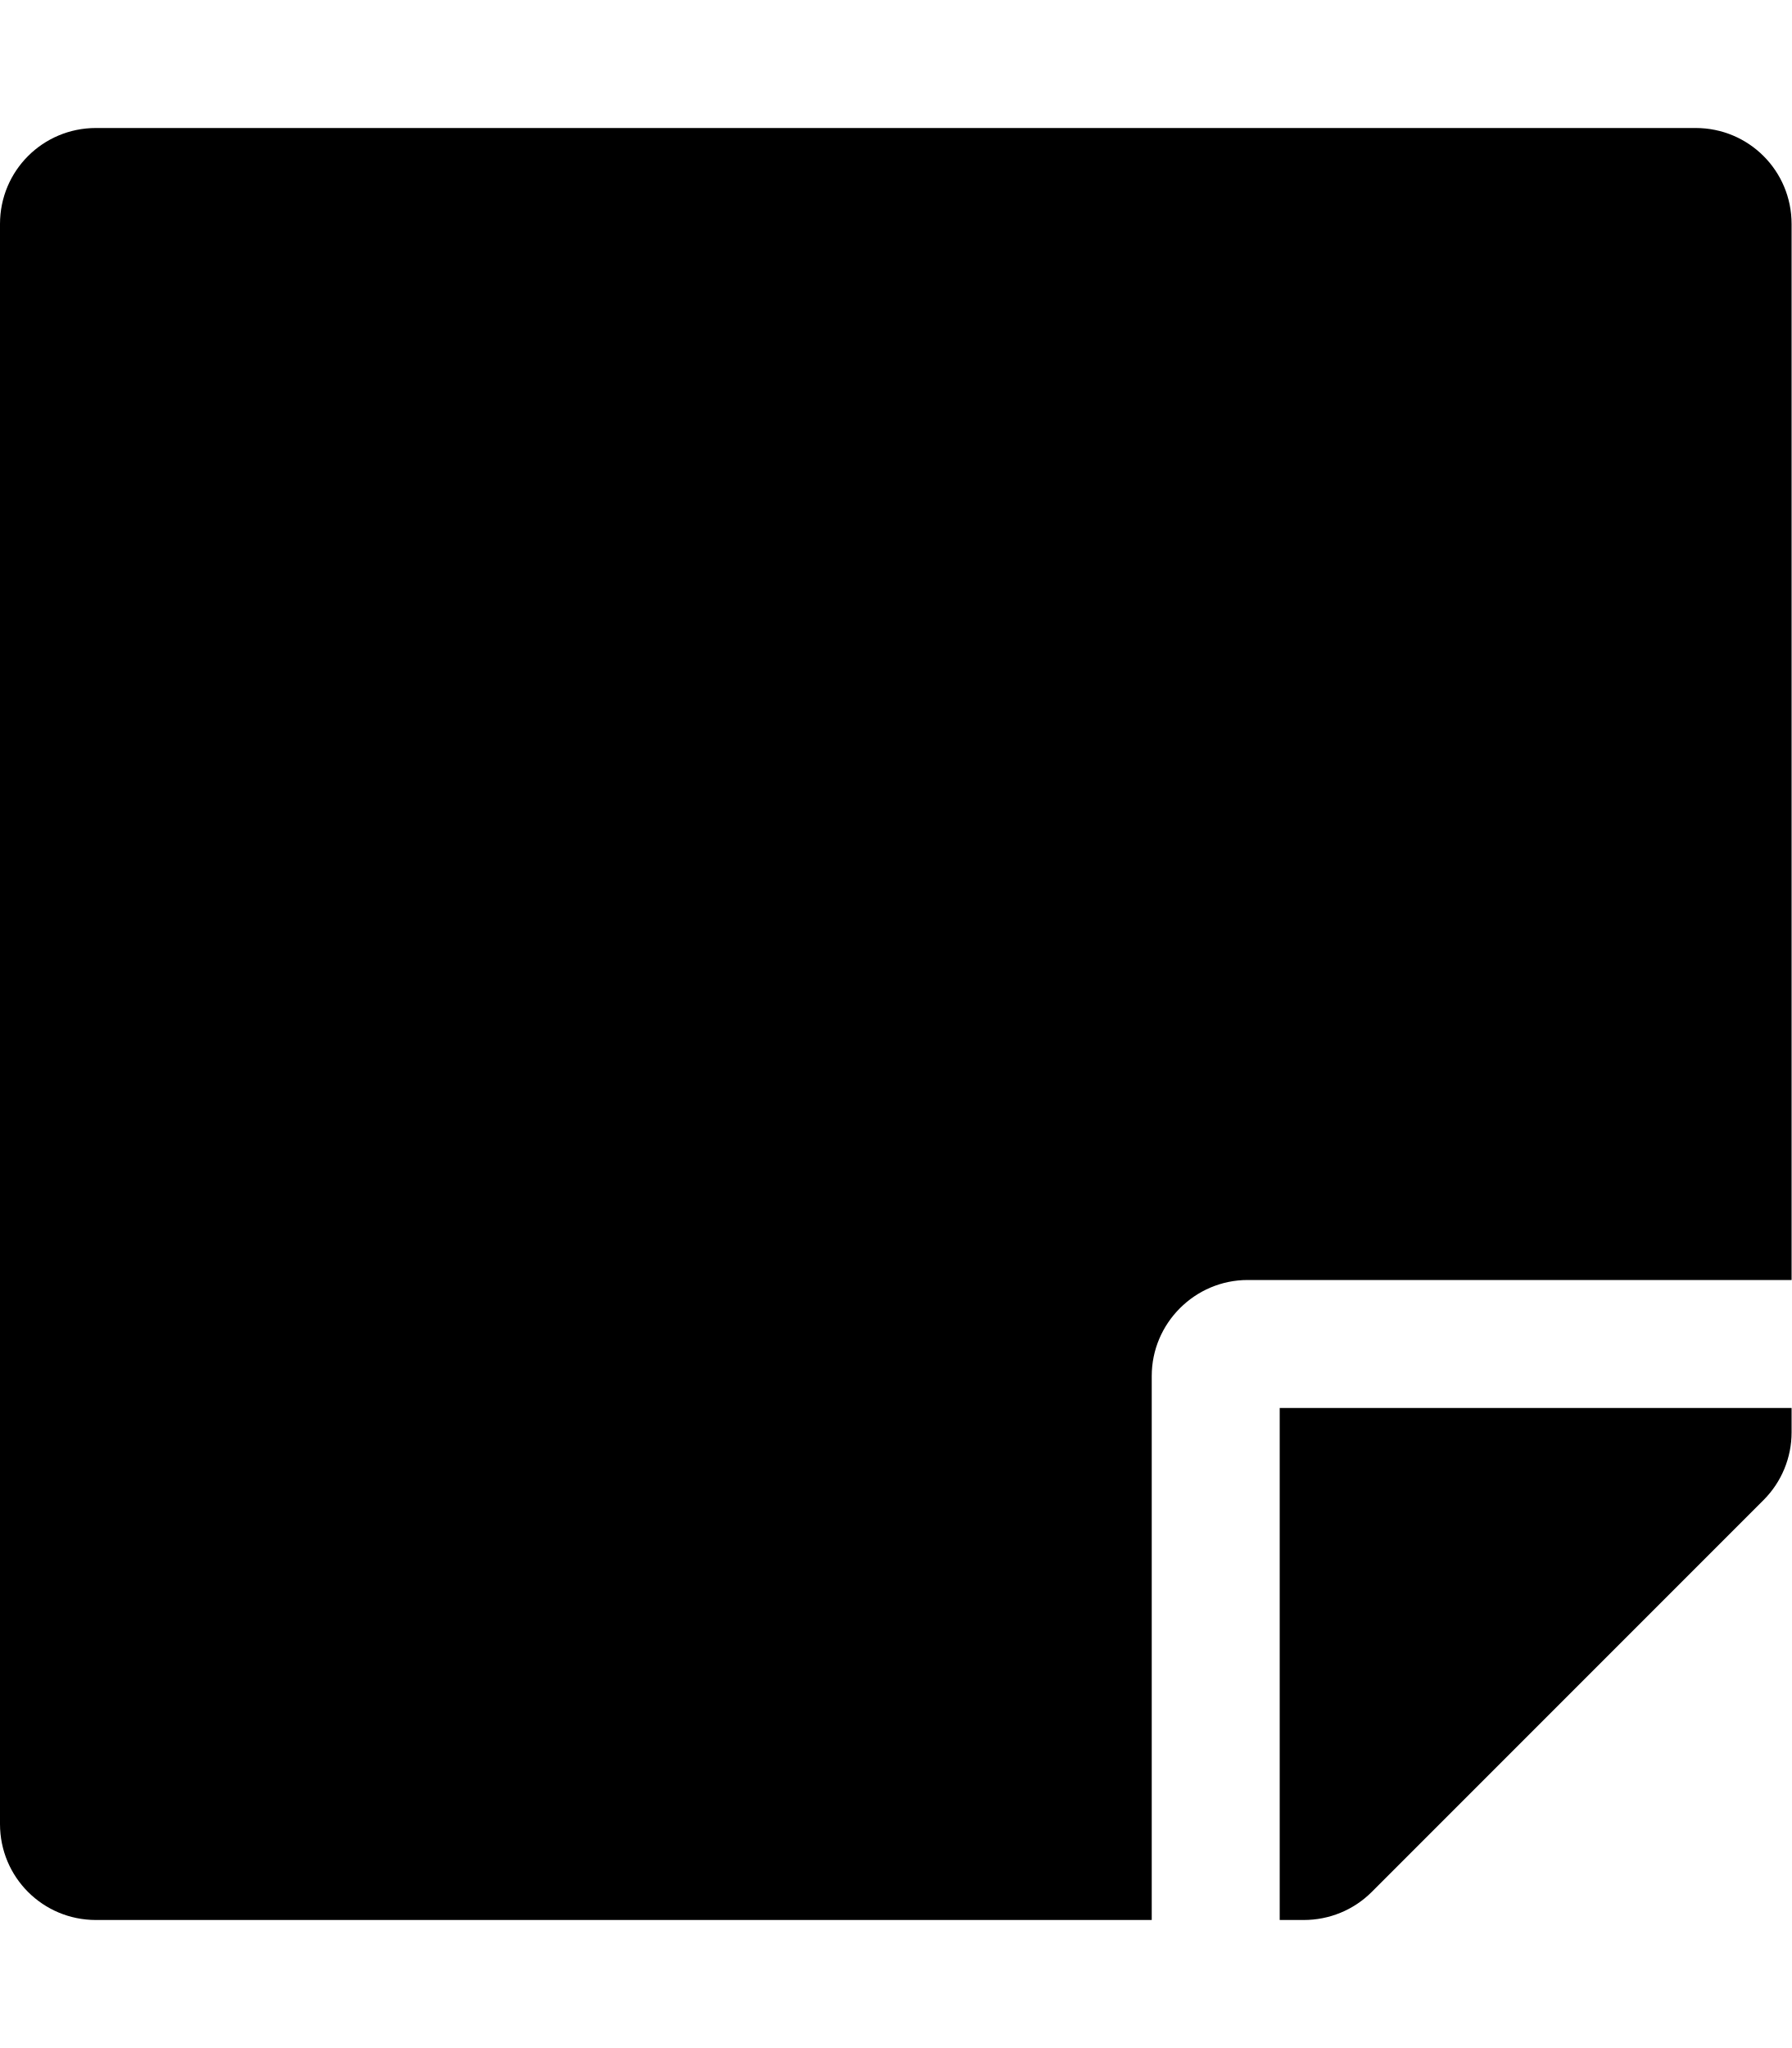
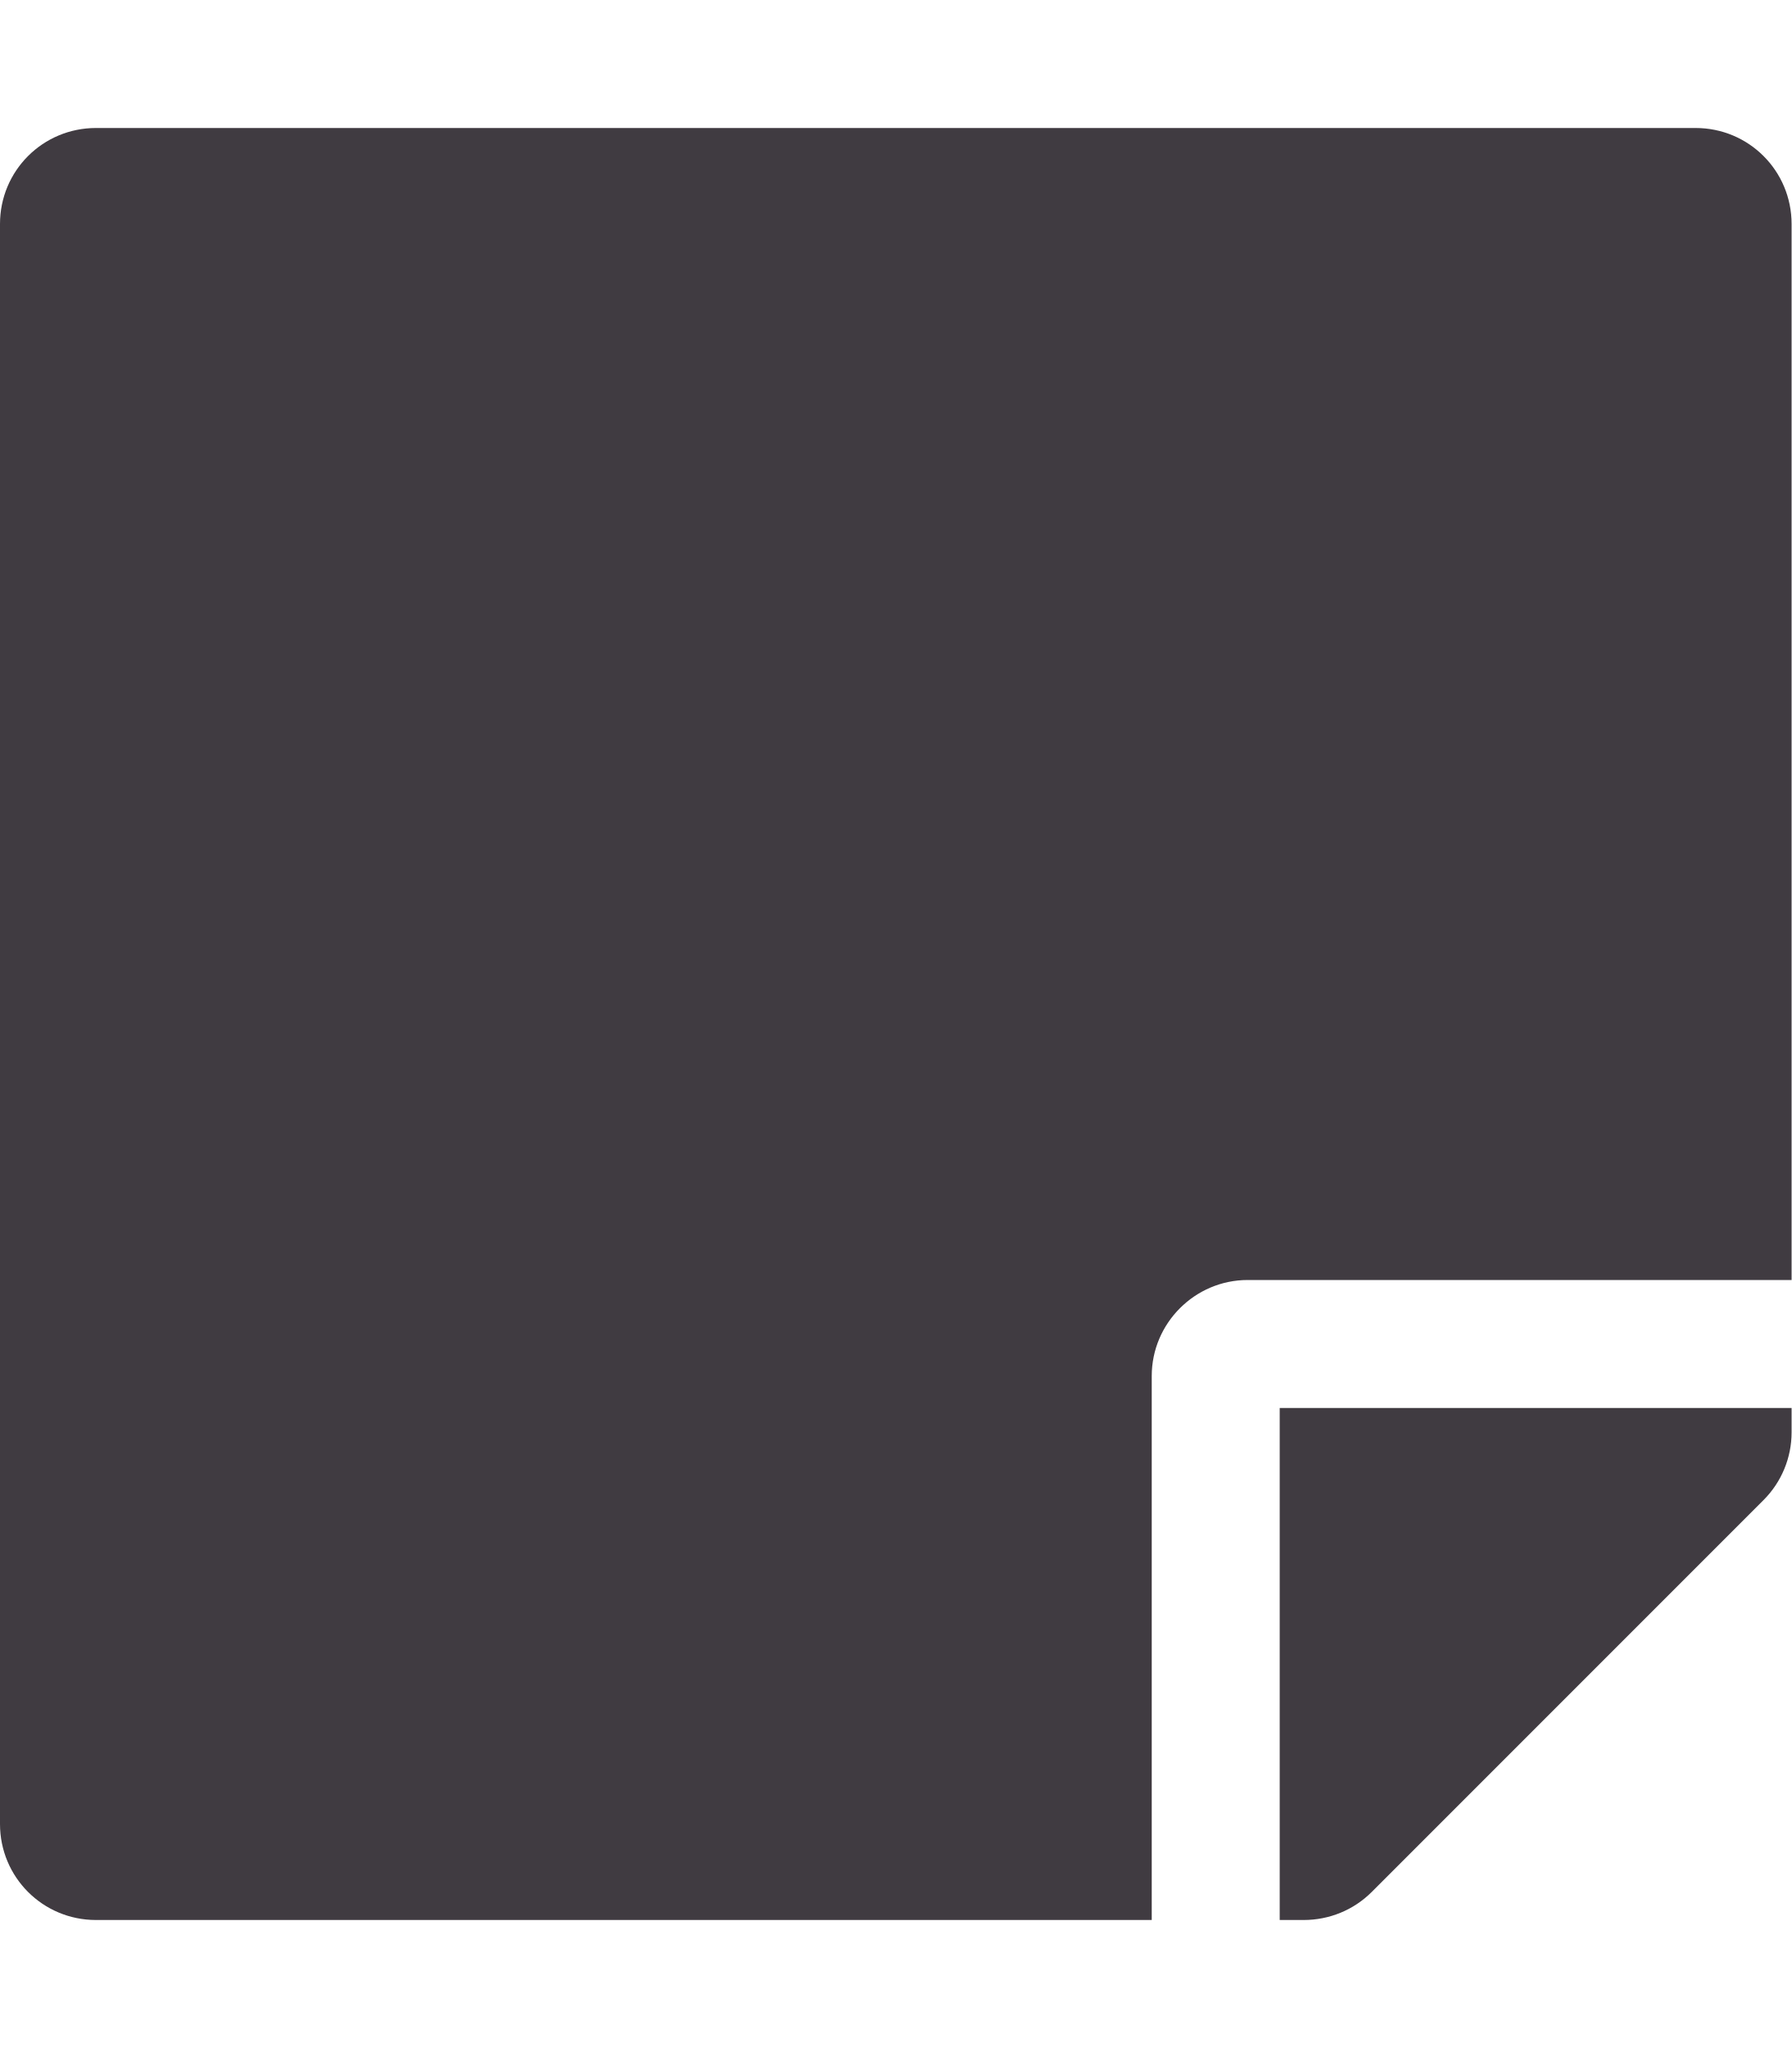
<svg xmlns="http://www.w3.org/2000/svg" viewBox="0 0 448 512">
-   <path d="M312 320h136V56c0-13.3-10.7-24-24-24H24C10.7 32 0 42.7 0 56v400c0 13.3 10.7 24 24 24h264V344c0-13.2 10.8-24 24-24zm129 55l-98 98c-4.5 4.5-10.6 7-17 7h-6V352h128v6.1c0 6.3-2.5 12.4-7 16.9z" />
+   <path fill="#403B41" d="M312 320h136V56c0-13.3-10.7-24-24-24H24C10.7 32 0 42.7 0 56v400c0 13.3 10.7 24 24 24h264V344c0-13.2 10.8-24 24-24zm129 55l-98 98c-4.5 4.5-10.6 7-17 7h-6V352h128v6.1c0 6.3-2.5 12.4-7 16.9z" />
</svg>
